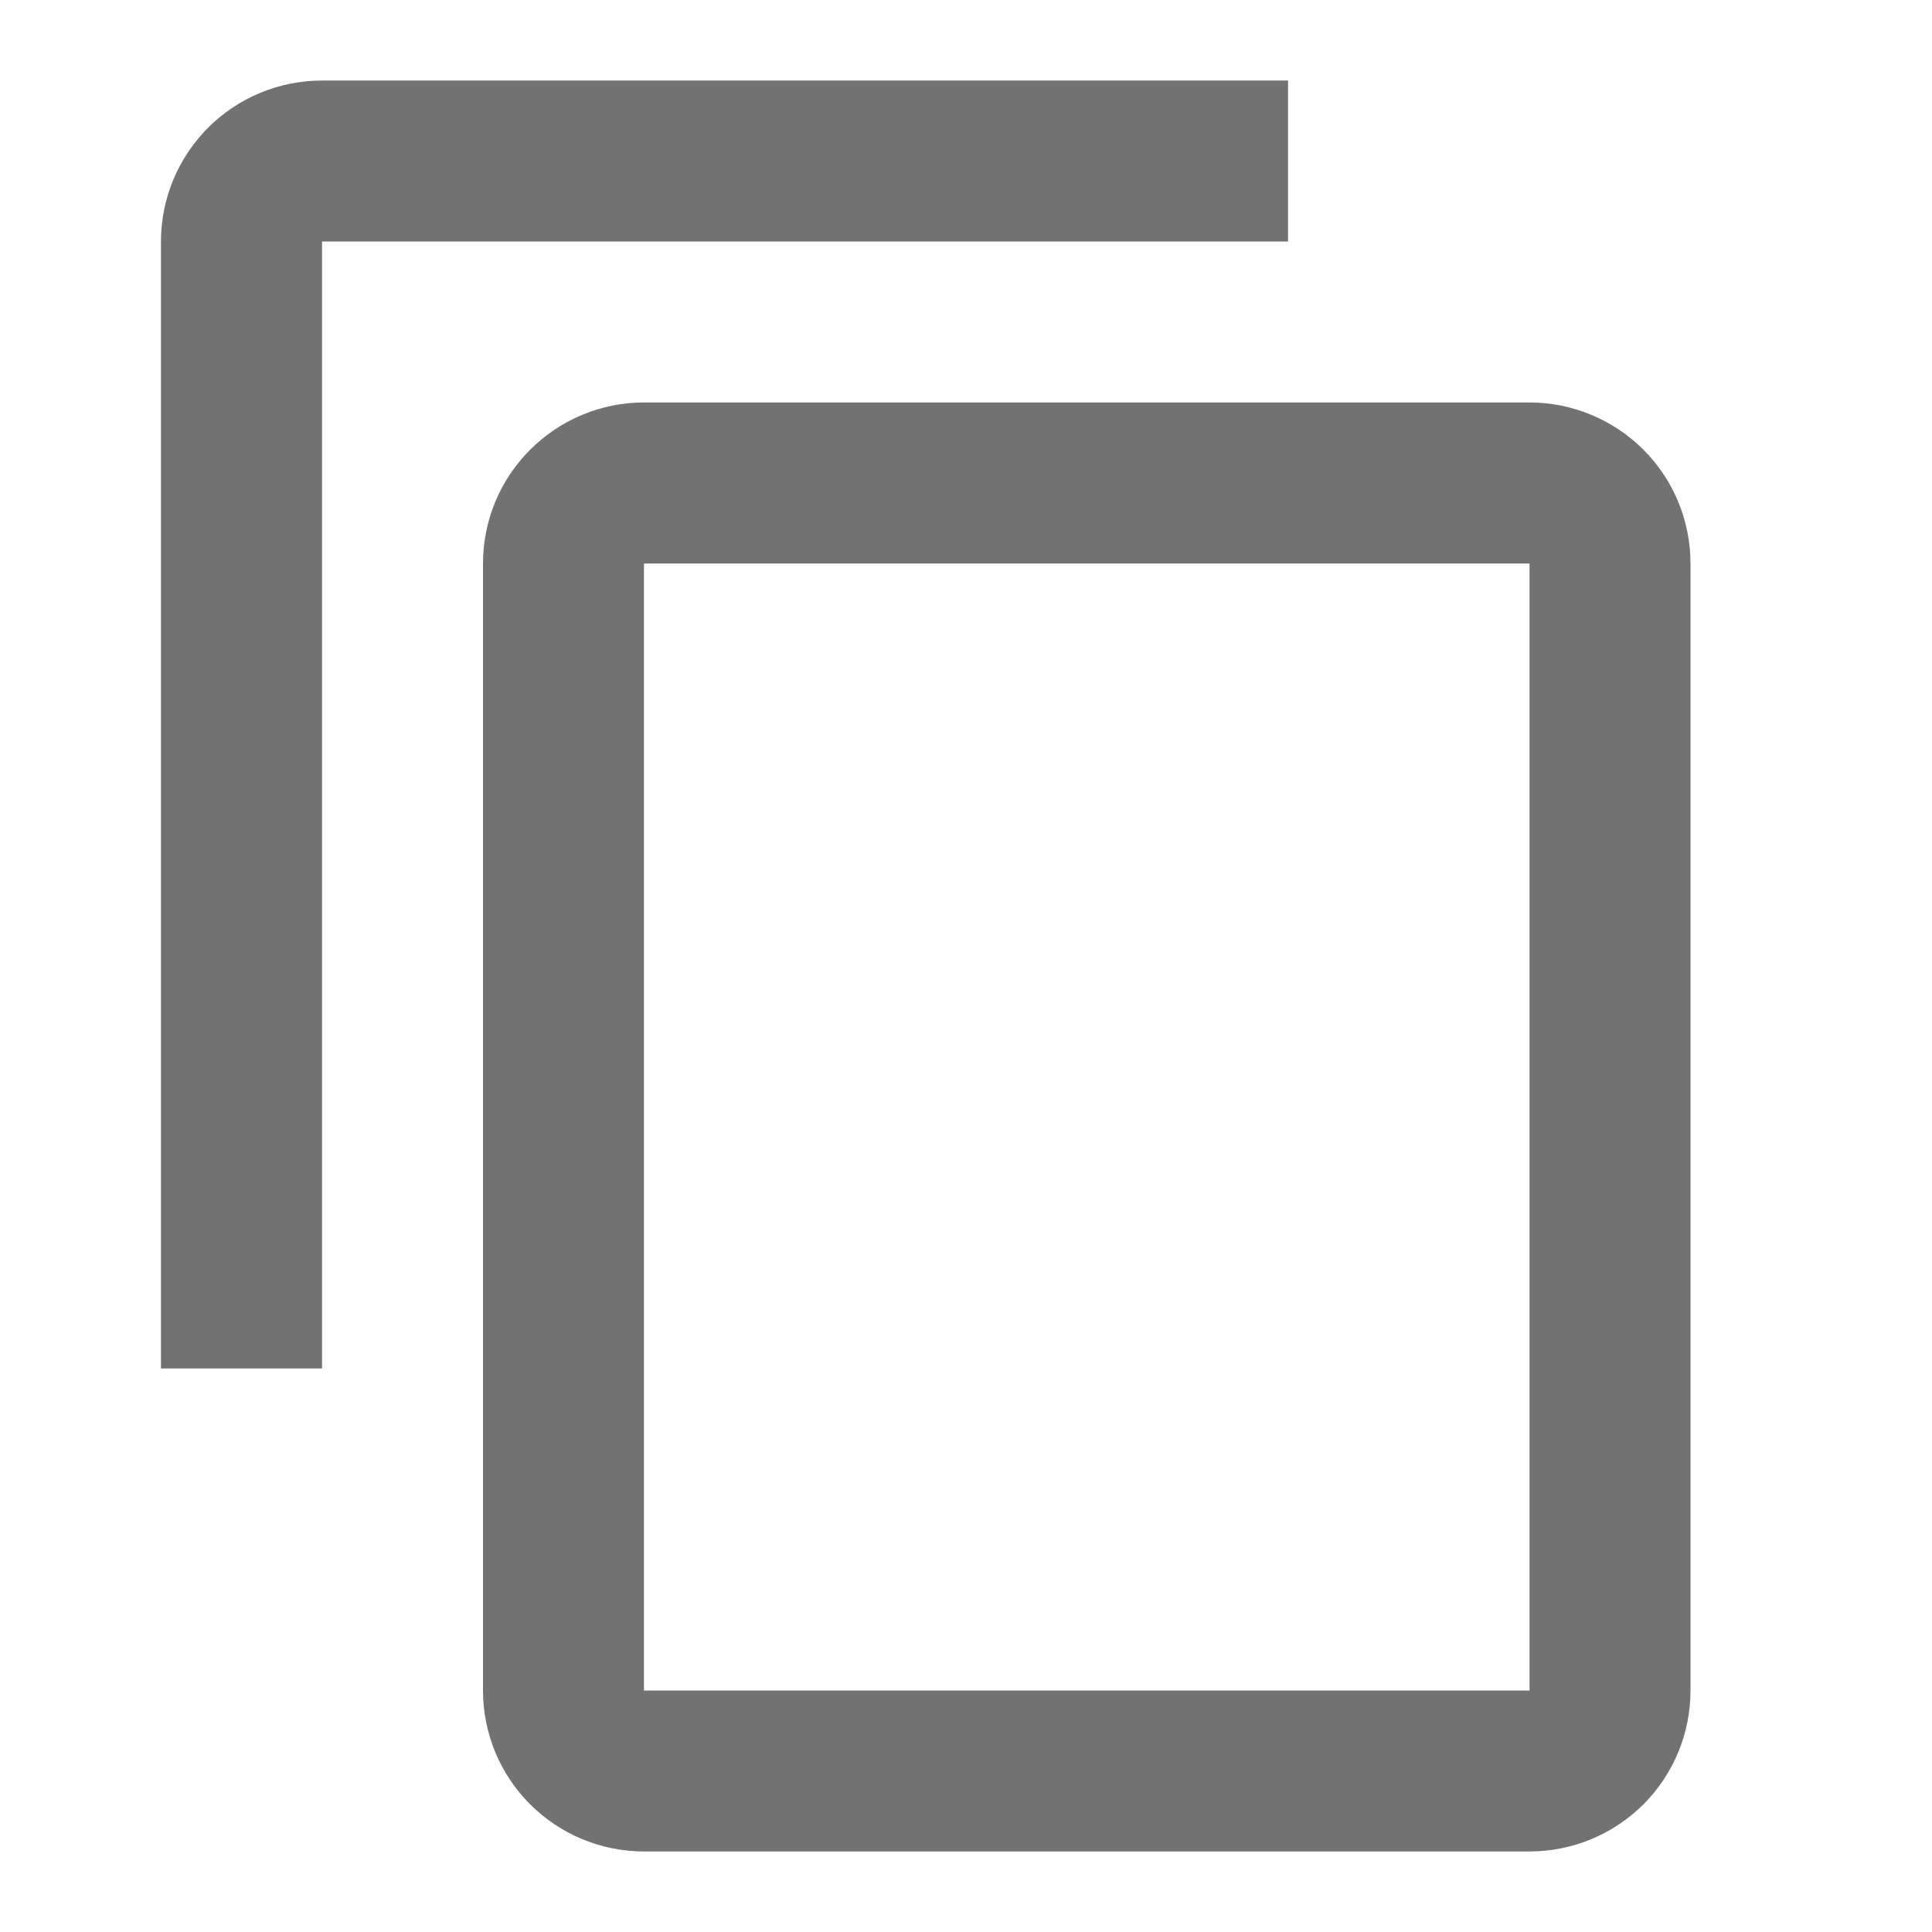
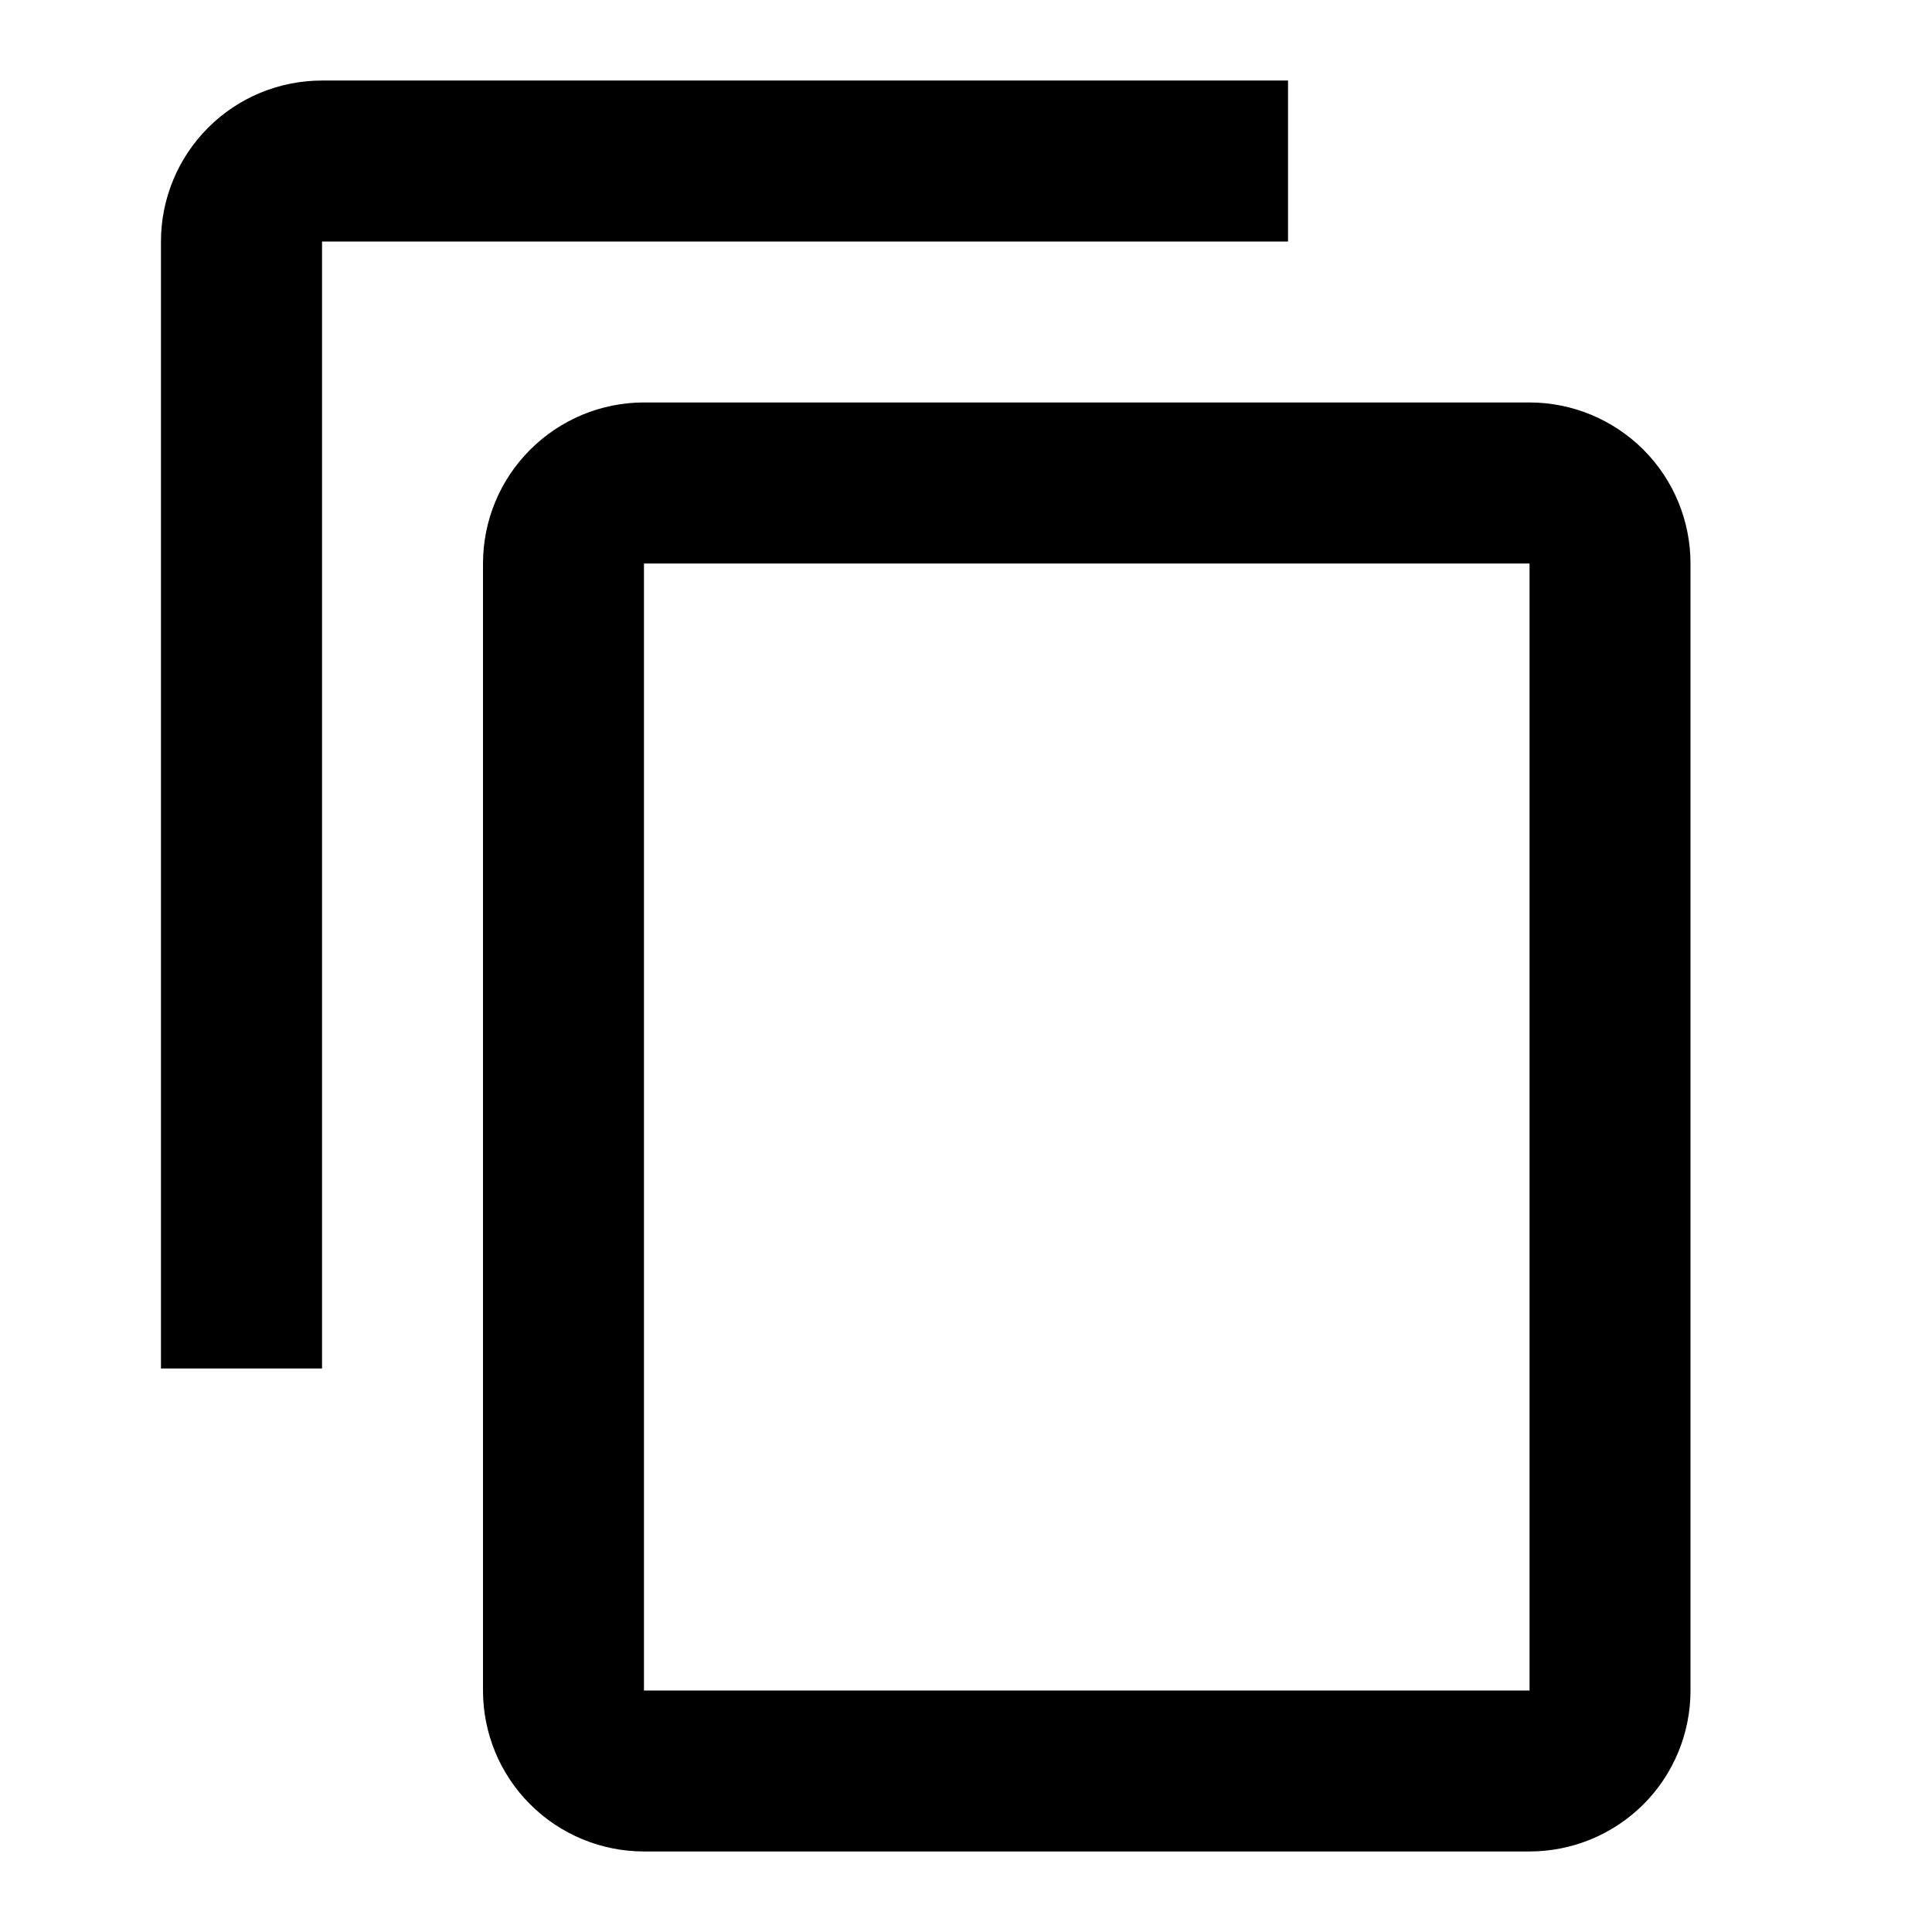
<svg xmlns="http://www.w3.org/2000/svg" width="16" height="16" viewBox="0 0 16 16" fill="none">
-   <path d="M12.667 14H5.333V4.667H12.667V14ZM12.667 3.333H5.333C4.98 3.333 4.641 3.474 4.391 3.724C4.14 3.974 4 4.313 4 4.667V14C4 14.354 4.14 14.693 4.391 14.943C4.641 15.193 4.98 15.333 5.333 15.333H12.667C13.02 15.333 13.359 15.193 13.61 14.943C13.86 14.693 14 14.354 14 14V4.667C14 4.313 13.86 3.974 13.61 3.724C13.359 3.474 13.02 3.333 12.667 3.333ZM10.667 0.667H2.667C2.313 0.667 1.974 0.807 1.724 1.057C1.474 1.307 1.333 1.646 1.333 2V11.333H2.667V2H10.667V0.667Z" fill="#727272" />
+   <path d="M12.667 14H5.333V4.667H12.667V14ZM12.667 3.333H5.333C4.98 3.333 4.641 3.474 4.391 3.724C4.14 3.974 4 4.313 4 4.667V14C4 14.354 4.14 14.693 4.391 14.943C4.641 15.193 4.98 15.333 5.333 15.333H12.667C13.02 15.333 13.359 15.193 13.61 14.943C13.86 14.693 14 14.354 14 14V4.667C14 4.313 13.86 3.974 13.61 3.724C13.359 3.474 13.02 3.333 12.667 3.333ZM10.667 0.667H2.667C2.313 0.667 1.974 0.807 1.724 1.057C1.474 1.307 1.333 1.646 1.333 2V11.333H2.667V2H10.667V0.667Z" fill="currentColor" />
</svg>
